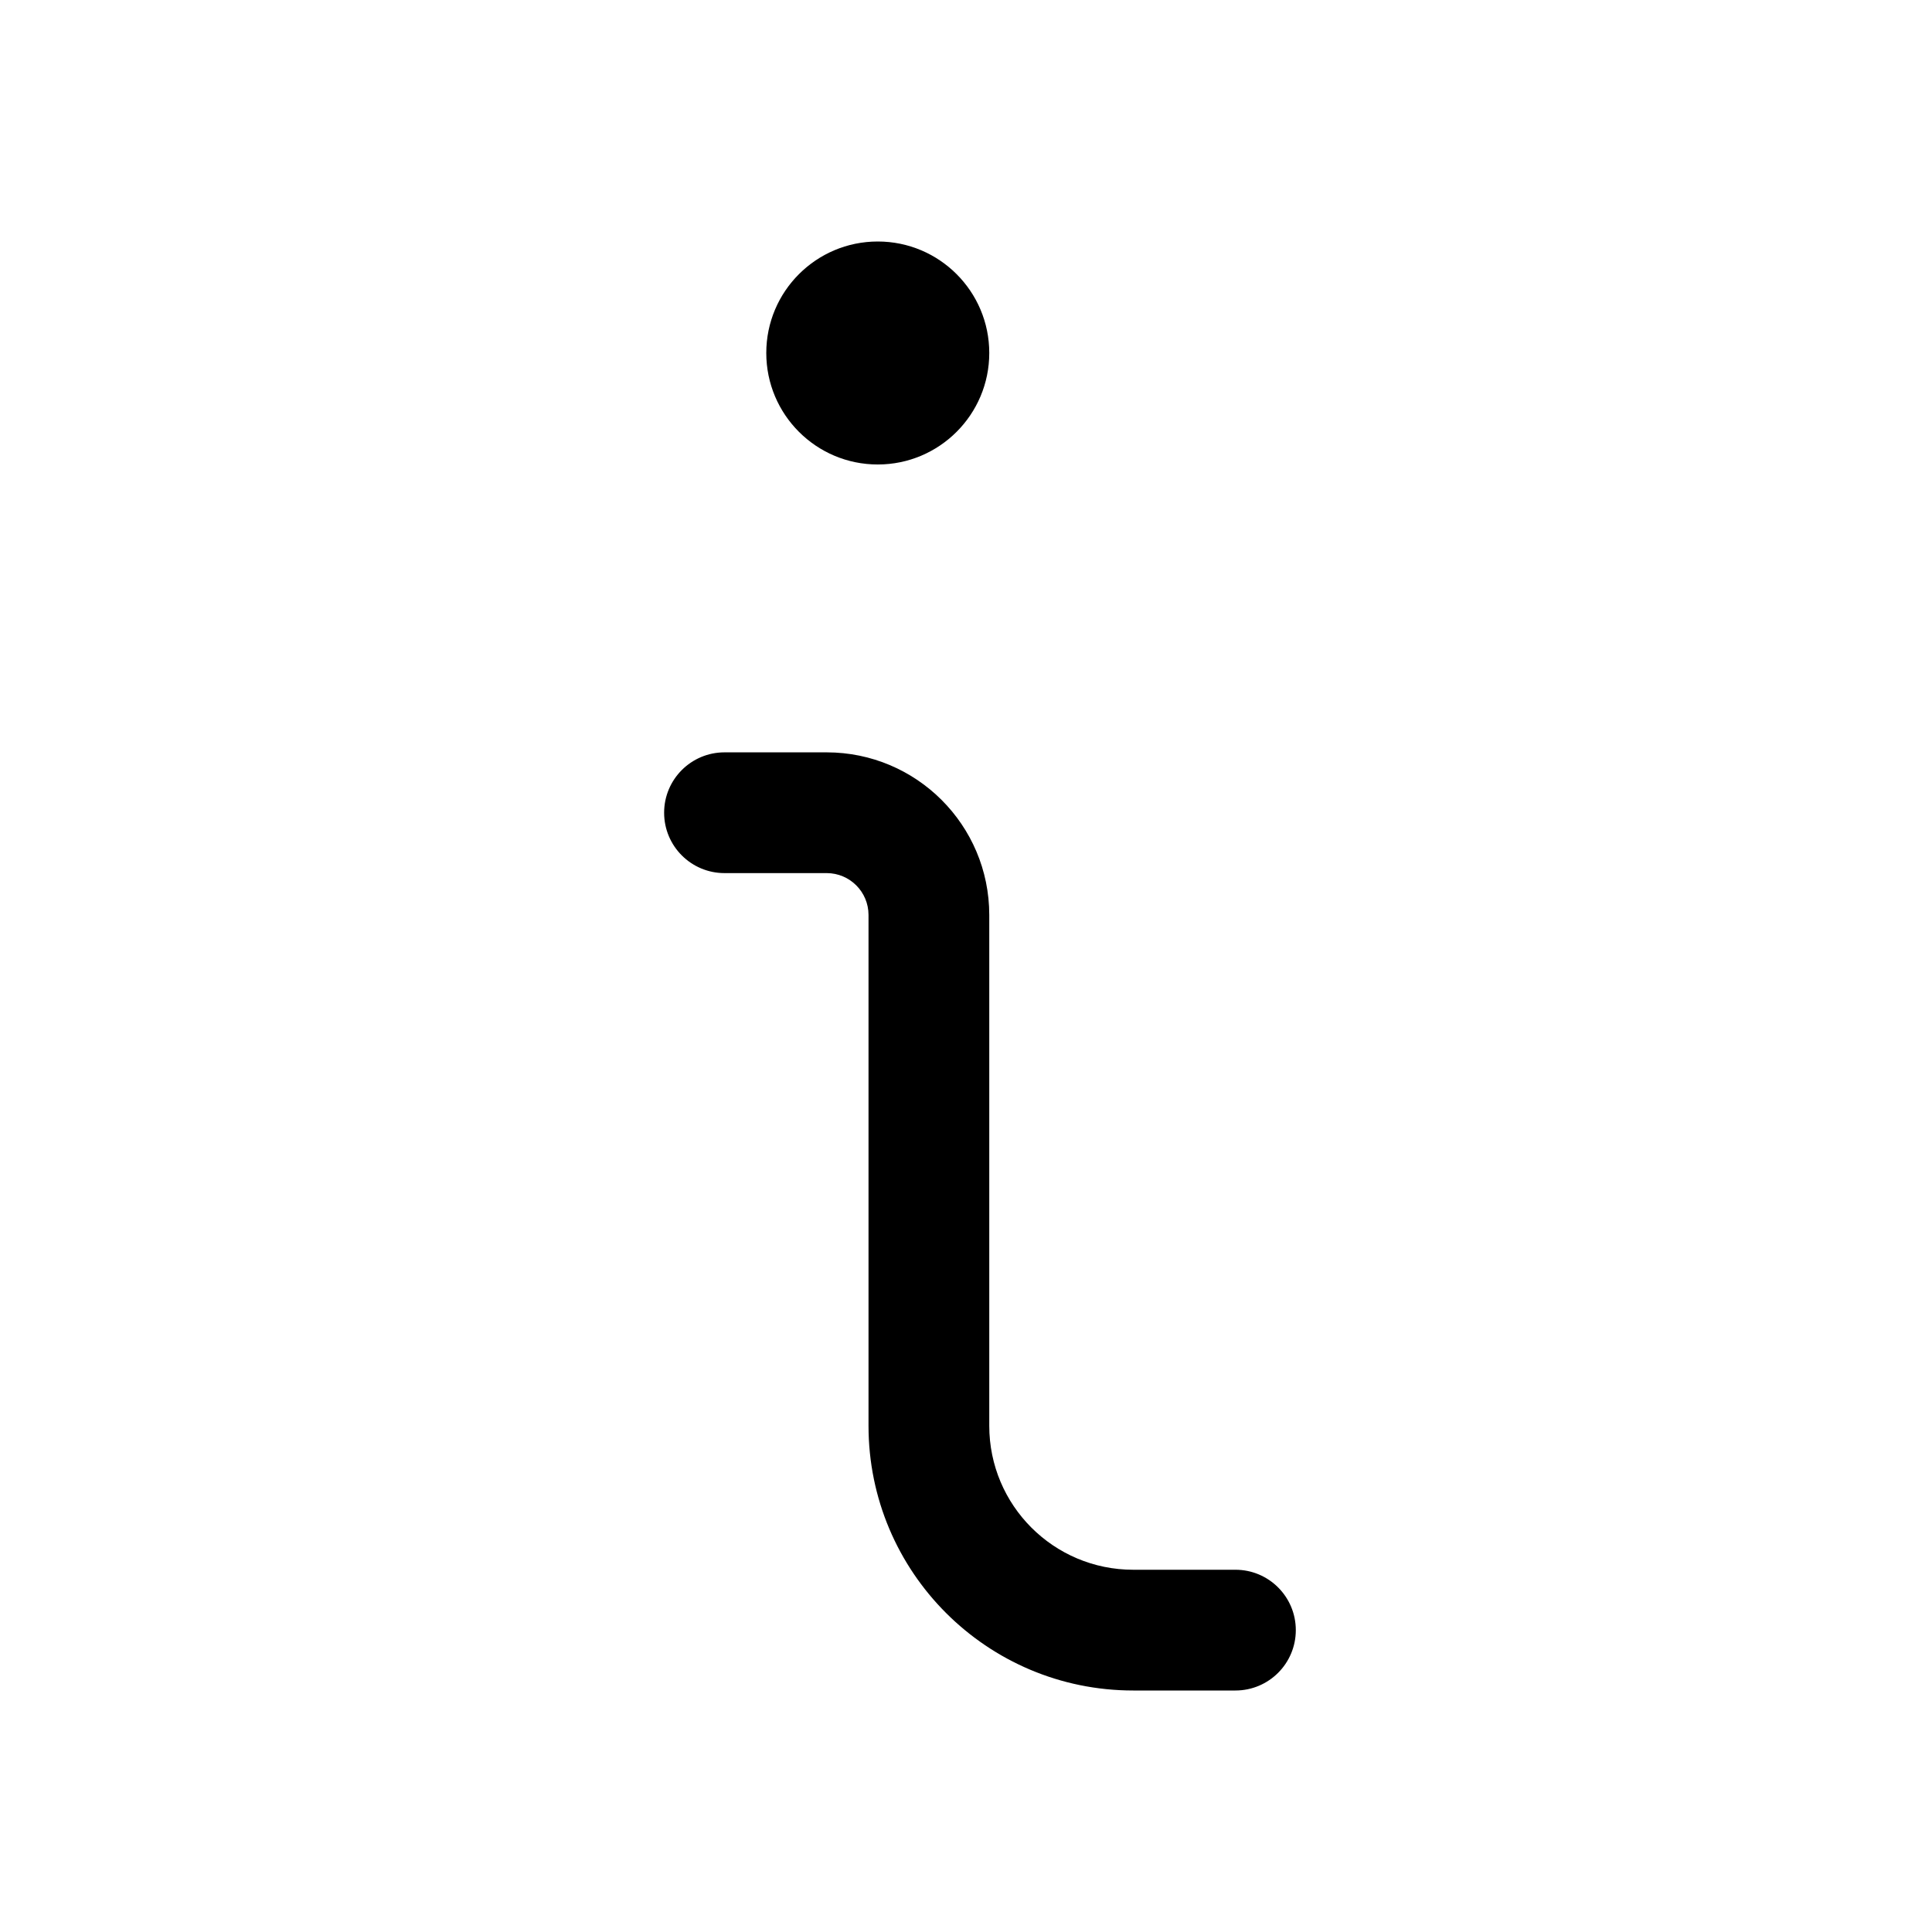
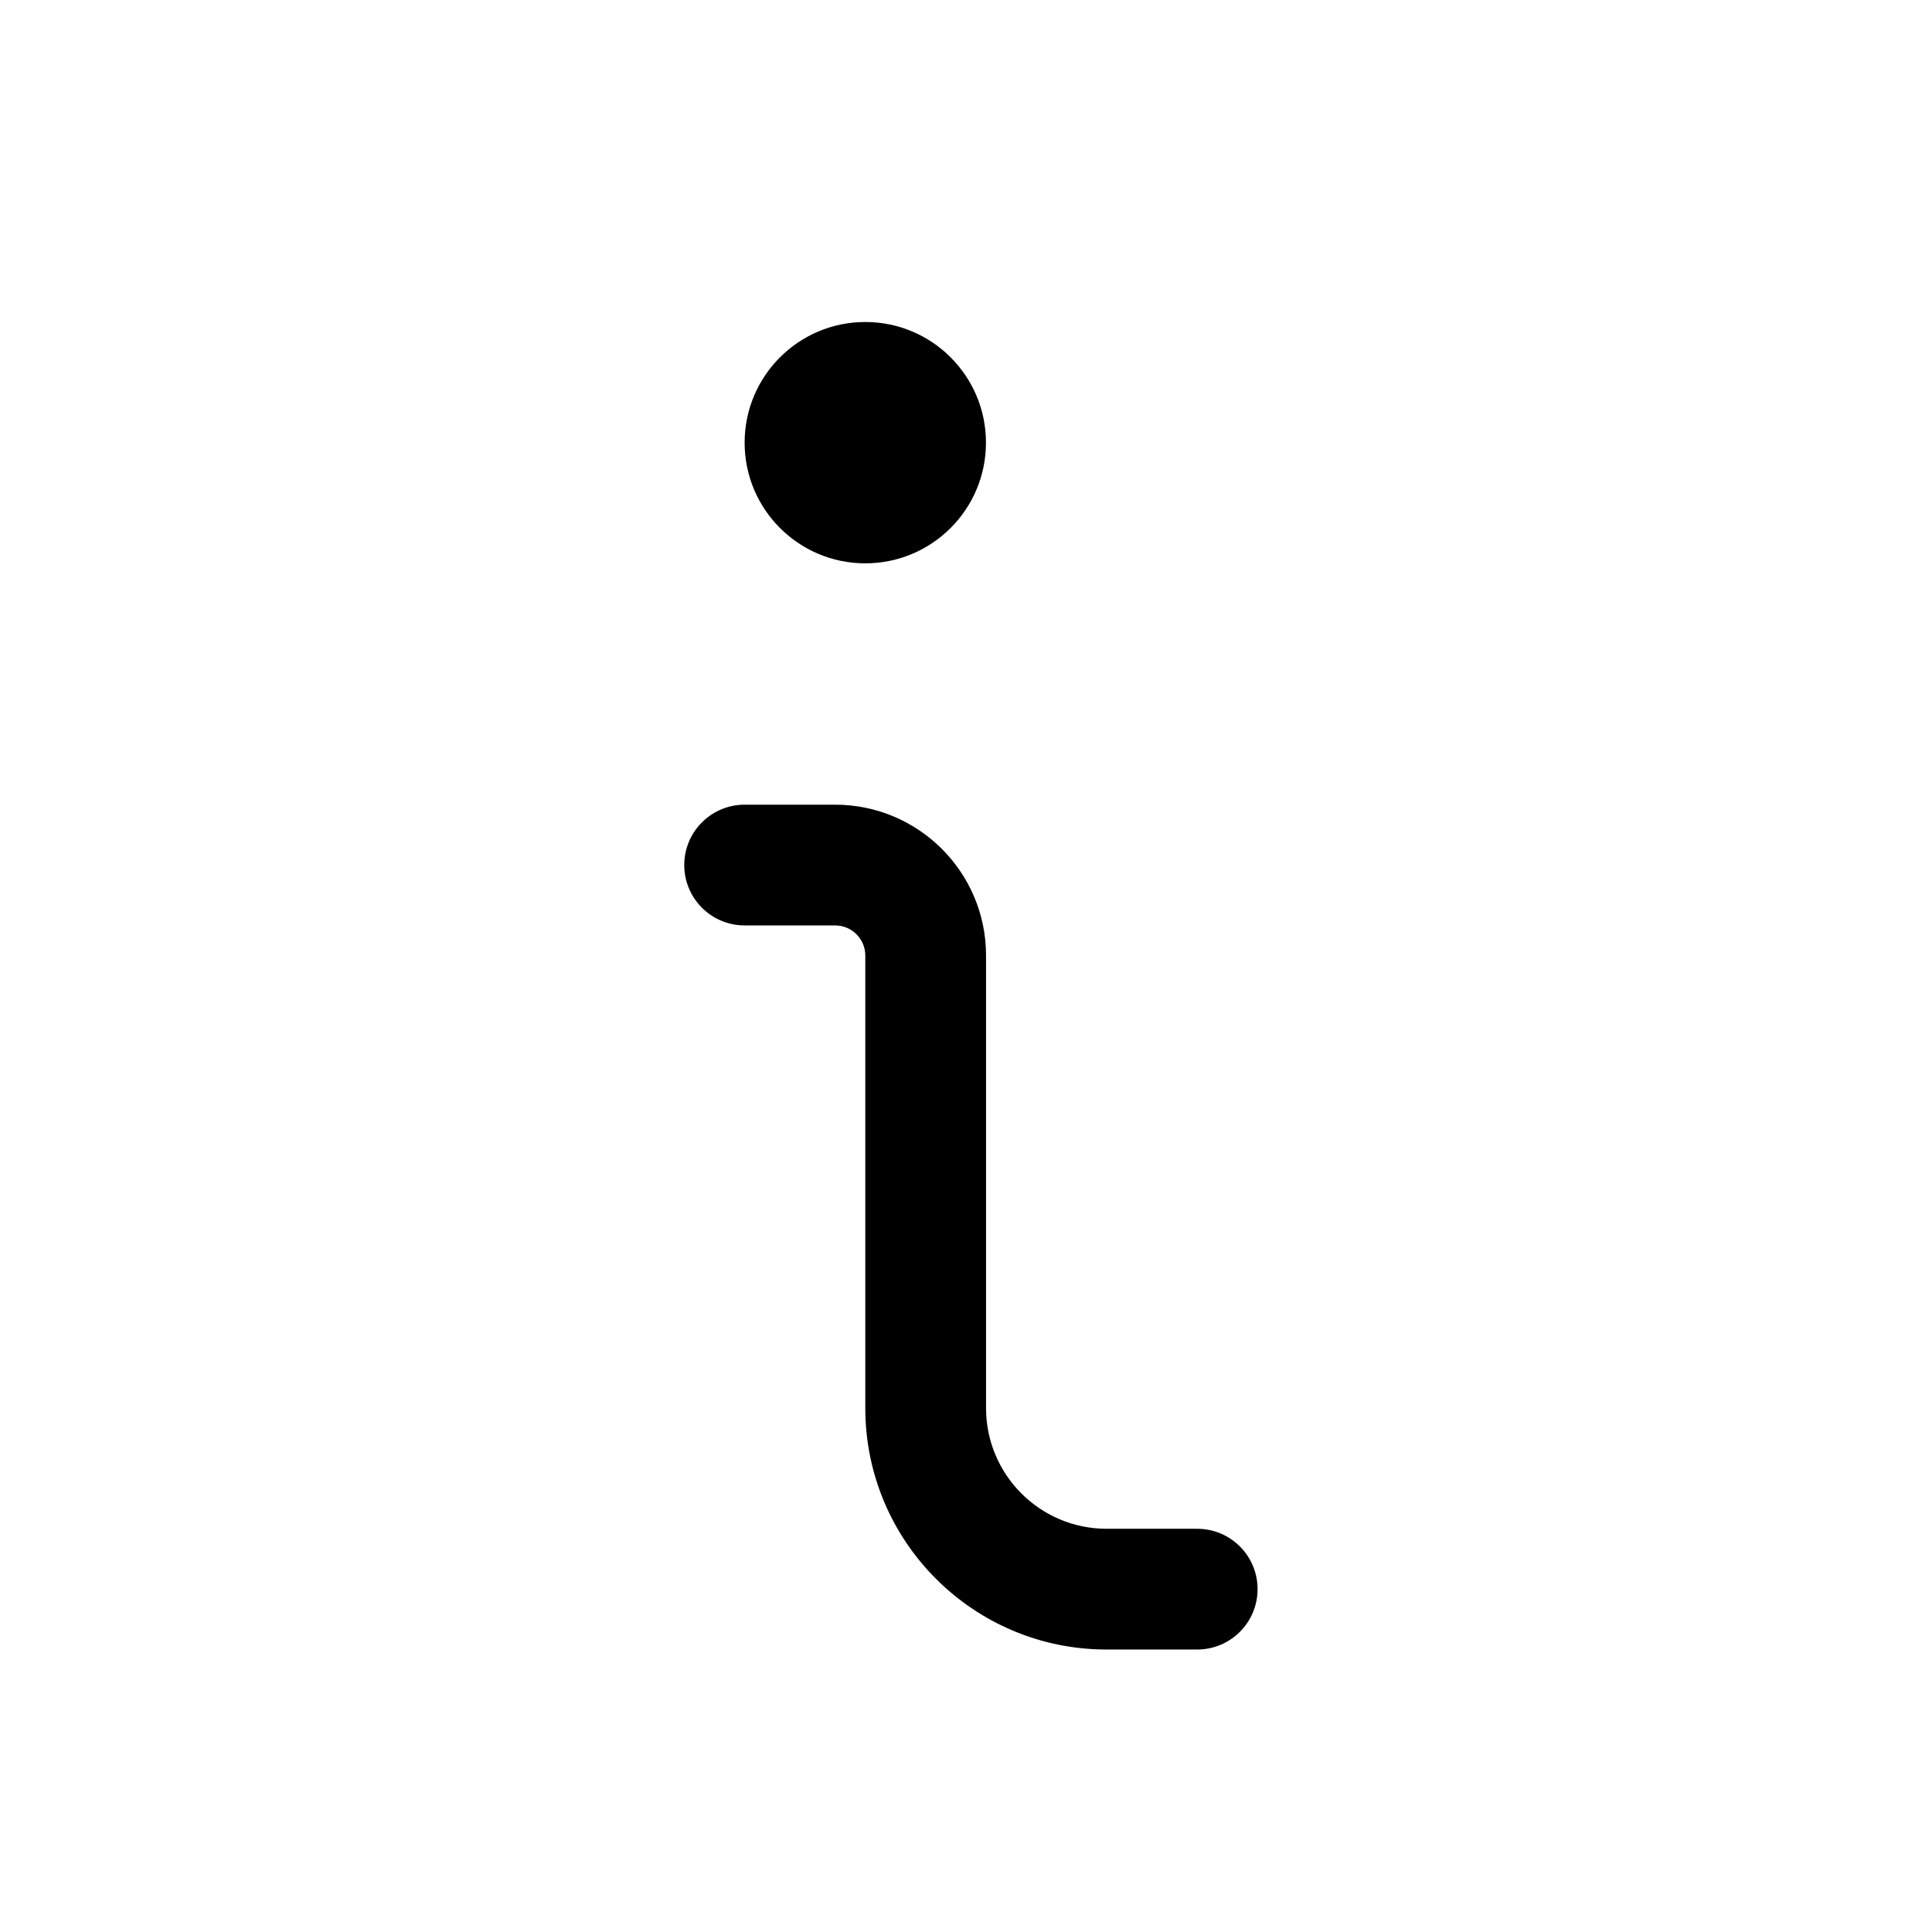
<svg xmlns="http://www.w3.org/2000/svg" width="24" height="24" viewBox="0 0 24 24" fill="none">
-   <path fill-rule="evenodd" clip-rule="evenodd" d="M10.904 3a1.385 1.385 0 100 2.77 1.385 1.385 0 000-2.77zM9 9.346a.75.75 0 100 1.5h1.27a.52.52 0 01.519.52v6.346A3.288 3.288 0 0014.077 21h1.27a.75.75 0 000-1.5h-1.27c-.988 0-1.788-.8-1.788-1.788v-6.347a2.02 2.02 0 00-2.02-2.019H9z" fill="#000" />
+   <path fill-rule="evenodd" clip-rule="evenodd" d="M10.749 6.998C11.577 6.998 12.248 6.327 12.248 5.499C12.248 4.671 11.577 4 10.749 4C9.921 4 9.25 4.671 9.25 5.499C9.25 6.327 9.921 6.998 10.749 6.998ZM9.25 9.996C8.836 9.996 8.5 10.332 8.5 10.746C8.5 11.16 8.836 11.496 9.25 11.496H10.374C10.581 11.496 10.749 11.664 10.749 11.87V17.492C10.749 19.148 12.091 20.491 13.747 20.491H14.872C15.286 20.491 15.622 20.155 15.622 19.741C15.622 19.326 15.286 18.991 14.872 18.991H13.747C12.92 18.991 12.249 18.32 12.249 17.492V11.87C12.249 10.835 11.409 9.996 10.374 9.996H9.25Z" fill="black" />
</svg>
